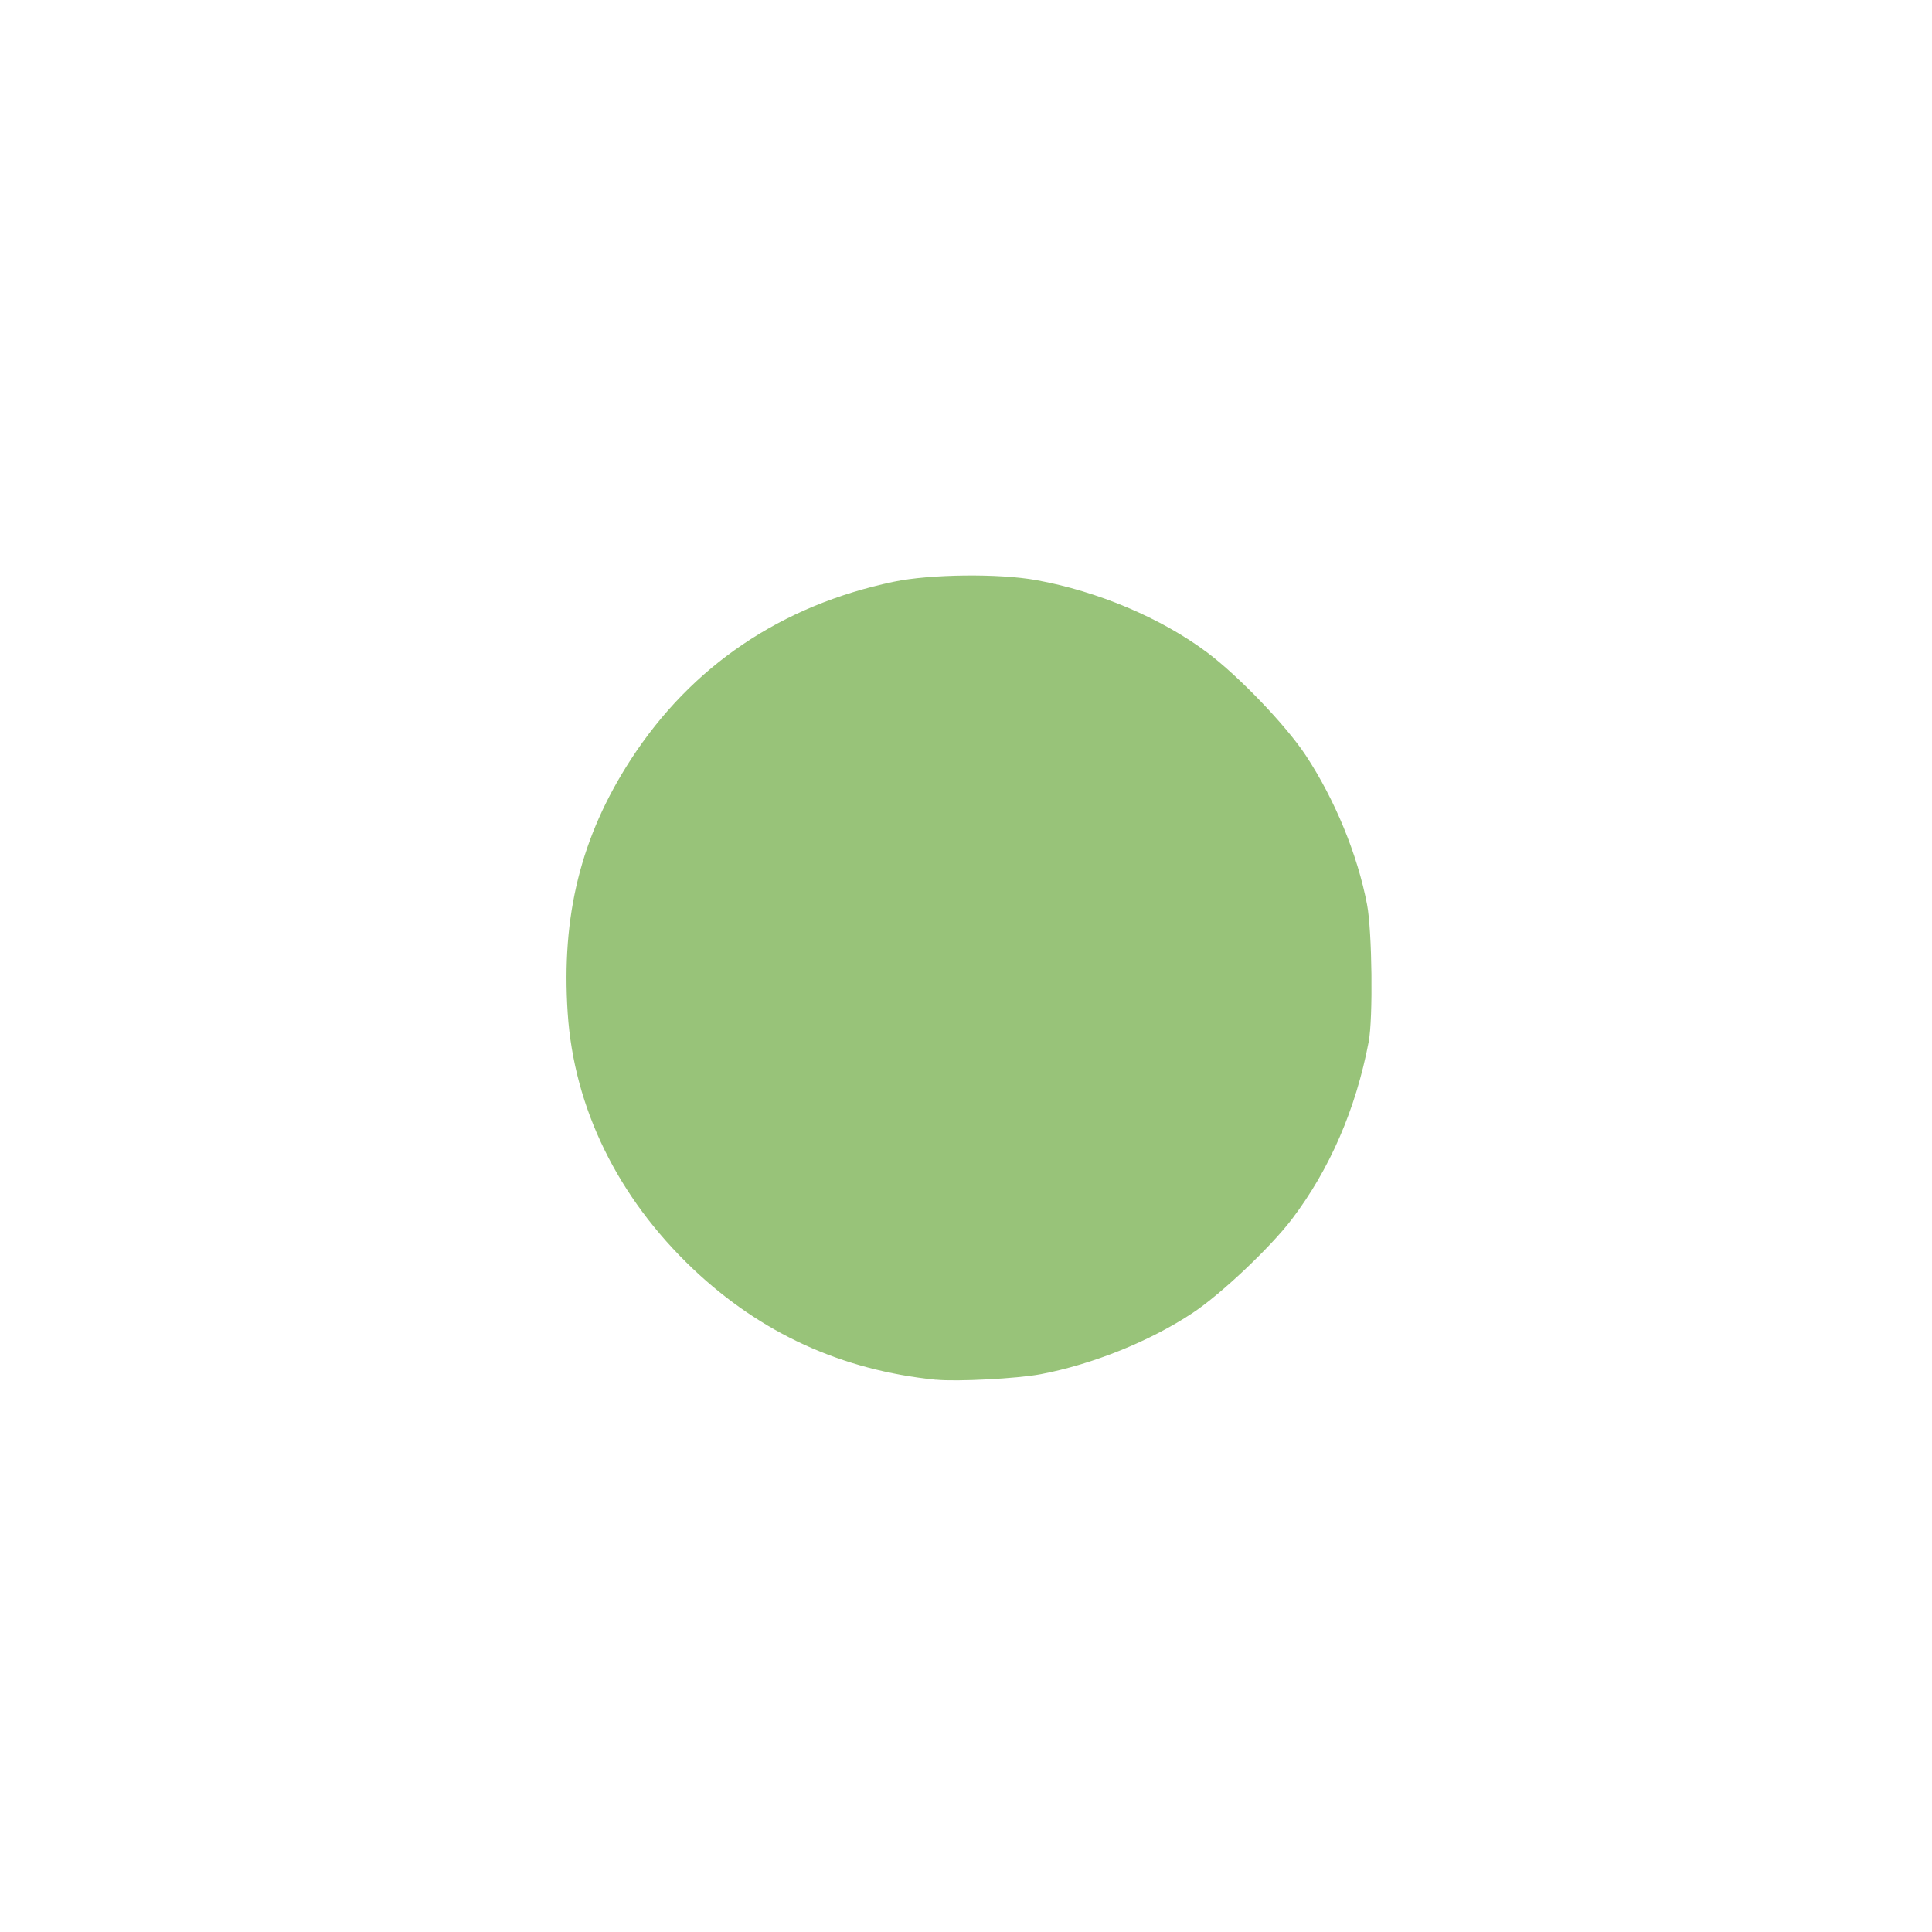
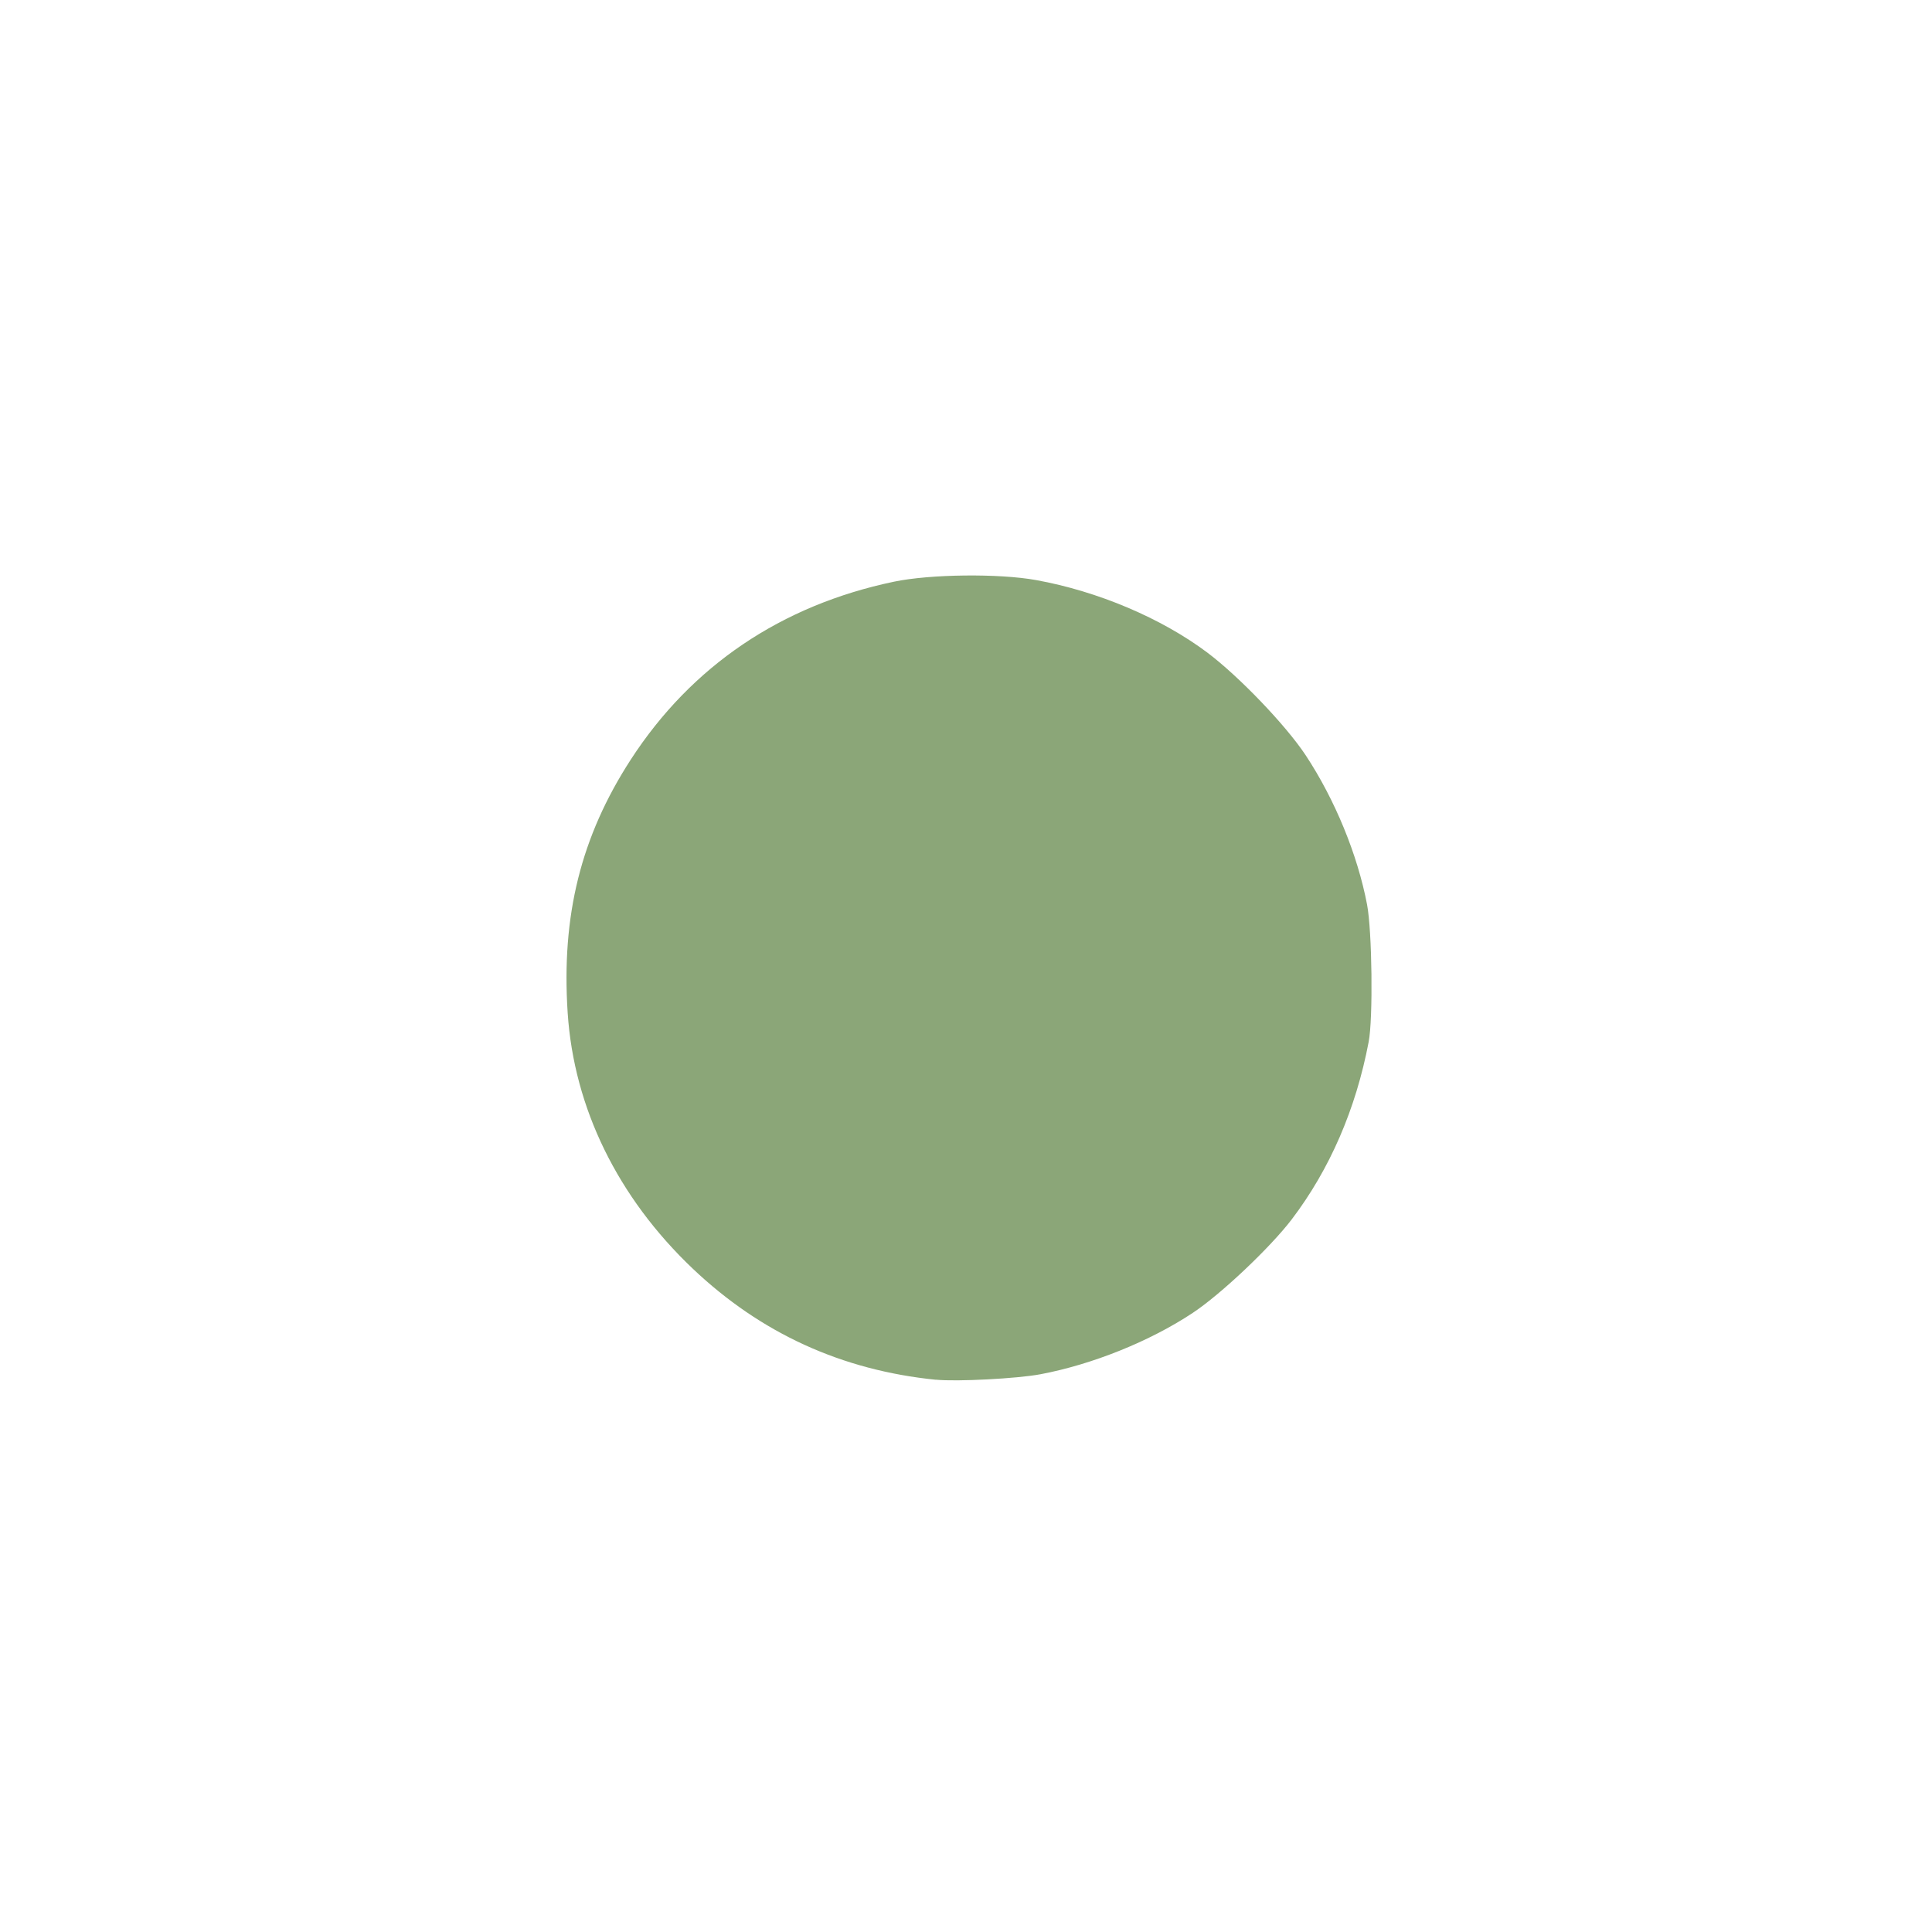
<svg xmlns="http://www.w3.org/2000/svg" viewBox="0 0 24 24" version="1.1" id="svg1">
  <defs id="defs1" />
  <path id="path1" d="m 12,8 c -2.21,0 -4,1.79 -4,4 0,2.21 1.79,4 4,4 2.21,0 4,-1.79 4,-4 0,-2.21 -1.79,-4 -4,-4 z" />
  <path style="fill:#e67e80;stroke-width:0.027;fill-opacity:1" d="M 11.713,15.969 C 10.769,15.911 9.89,15.504 9.186,14.8 8.597,14.212 8.246,13.548 8.078,12.709 8.004,12.338 8.011,11.603 8.092,11.222 8.327,10.125 8.973,9.196 9.911,8.607 10.423,8.286 11.105,8.069 11.72,8.031 c 1.222,-0.076 2.323,0.353 3.164,1.233 0.533,0.558 0.88,1.237 1.038,2.028 0.068,0.34 0.068,1.078 0,1.418 -0.156,0.783 -0.503,1.467 -1.023,2.013 -0.488,0.513 -1.002,0.84 -1.667,1.06 -0.496,0.164 -0.963,0.222 -1.518,0.188 z" id="path3" />
-   <path style="fill:#98c379;fill-opacity:1;stroke-width:0.035" d="M 11.627,17.14 C 10.457,17.022 9.453,16.563 8.607,15.761 7.674,14.875 7.13,13.764 7.052,12.584 6.972,11.374 7.216,10.393 7.835,9.437 8.59,8.272 9.705,7.519 11.105,7.226 c 0.451,-0.094 1.302,-0.104 1.766,-0.02 0.768,0.139 1.556,0.473 2.126,0.9 0.395,0.297 0.977,0.904 1.224,1.278 0.362,0.549 0.643,1.233 0.761,1.852 0.063,0.329 0.076,1.417 0.02,1.707 -0.159,0.836 -0.484,1.584 -0.956,2.205 -0.266,0.349 -0.88,0.93 -1.229,1.161 -0.53,0.352 -1.245,0.64 -1.89,0.762 -0.29,0.055 -1.042,0.094 -1.3,0.068 z" id="path7" />
+   <path style="fill:#8ba678;fill-opacity:1;stroke-width:0.035" d="M 11.627,17.14 C 10.457,17.022 9.453,16.563 8.607,15.761 7.674,14.875 7.13,13.764 7.052,12.584 6.972,11.374 7.216,10.393 7.835,9.437 8.59,8.272 9.705,7.519 11.105,7.226 c 0.451,-0.094 1.302,-0.104 1.766,-0.02 0.768,0.139 1.556,0.473 2.126,0.9 0.395,0.297 0.977,0.904 1.224,1.278 0.362,0.549 0.643,1.233 0.761,1.852 0.063,0.329 0.076,1.417 0.02,1.707 -0.159,0.836 -0.484,1.584 -0.956,2.205 -0.266,0.349 -0.88,0.93 -1.229,1.161 -0.53,0.352 -1.245,0.64 -1.89,0.762 -0.29,0.055 -1.042,0.094 -1.3,0.068 z" id="path7" />
</svg>
